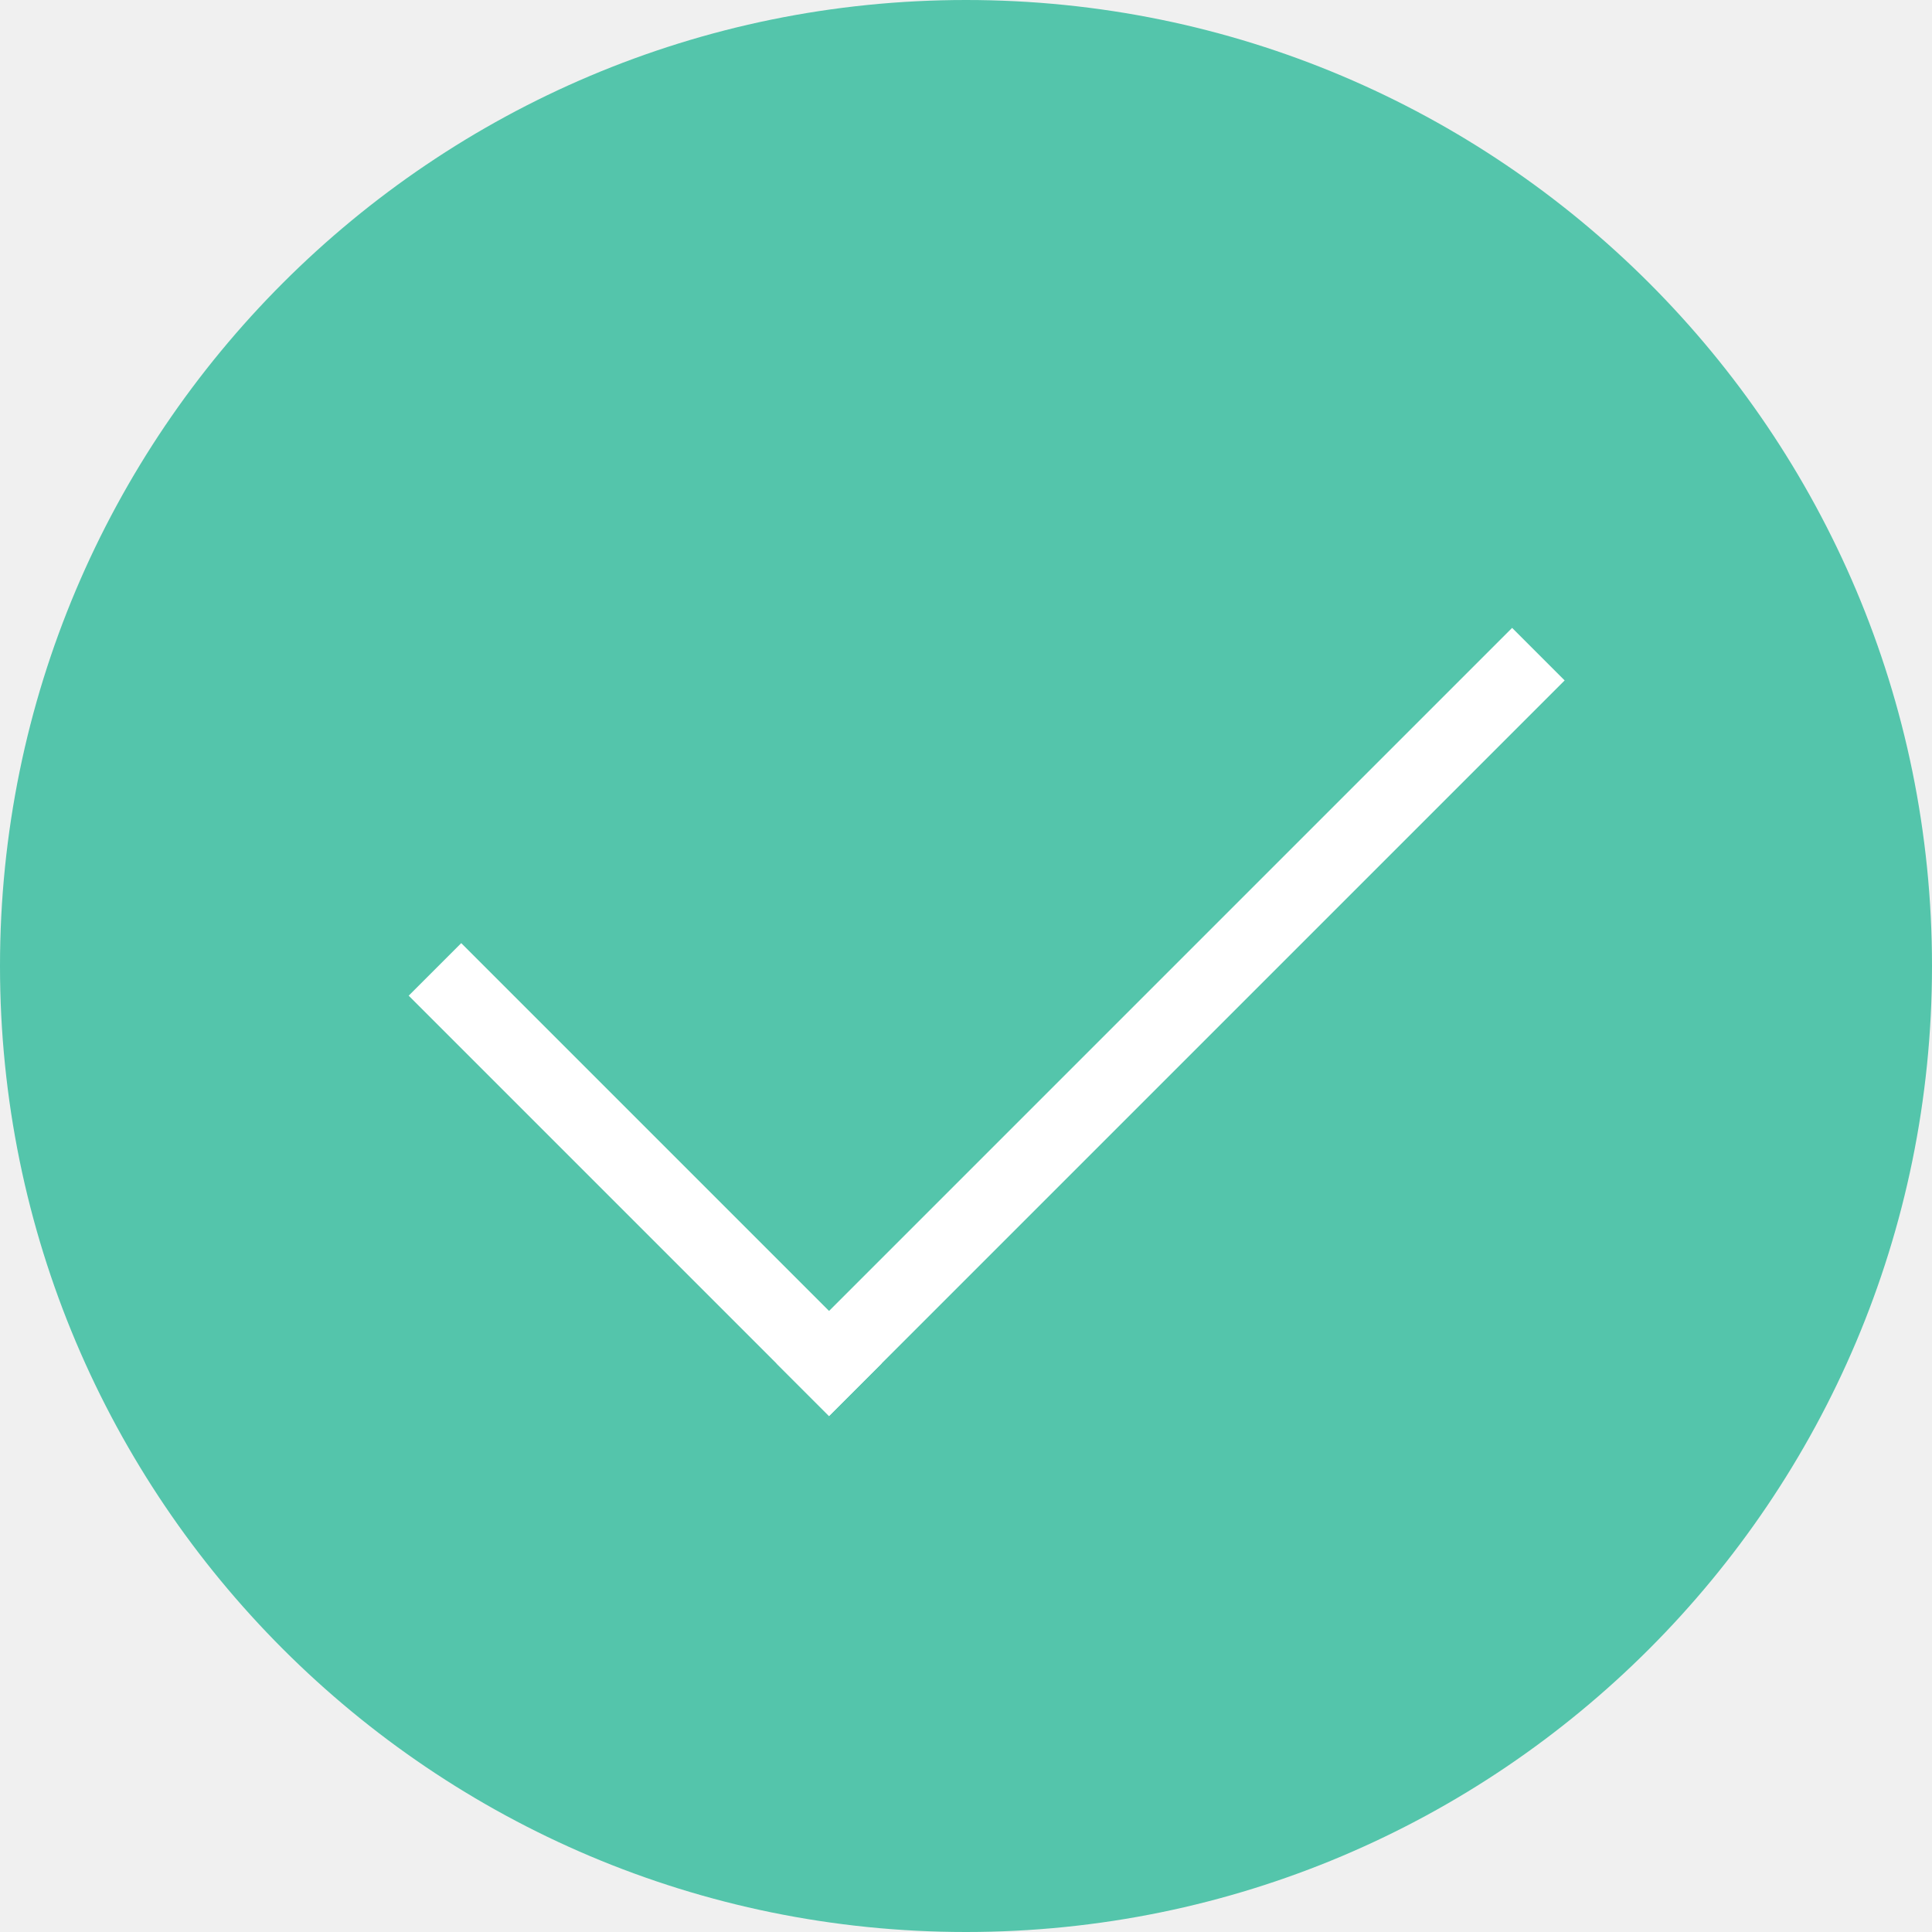
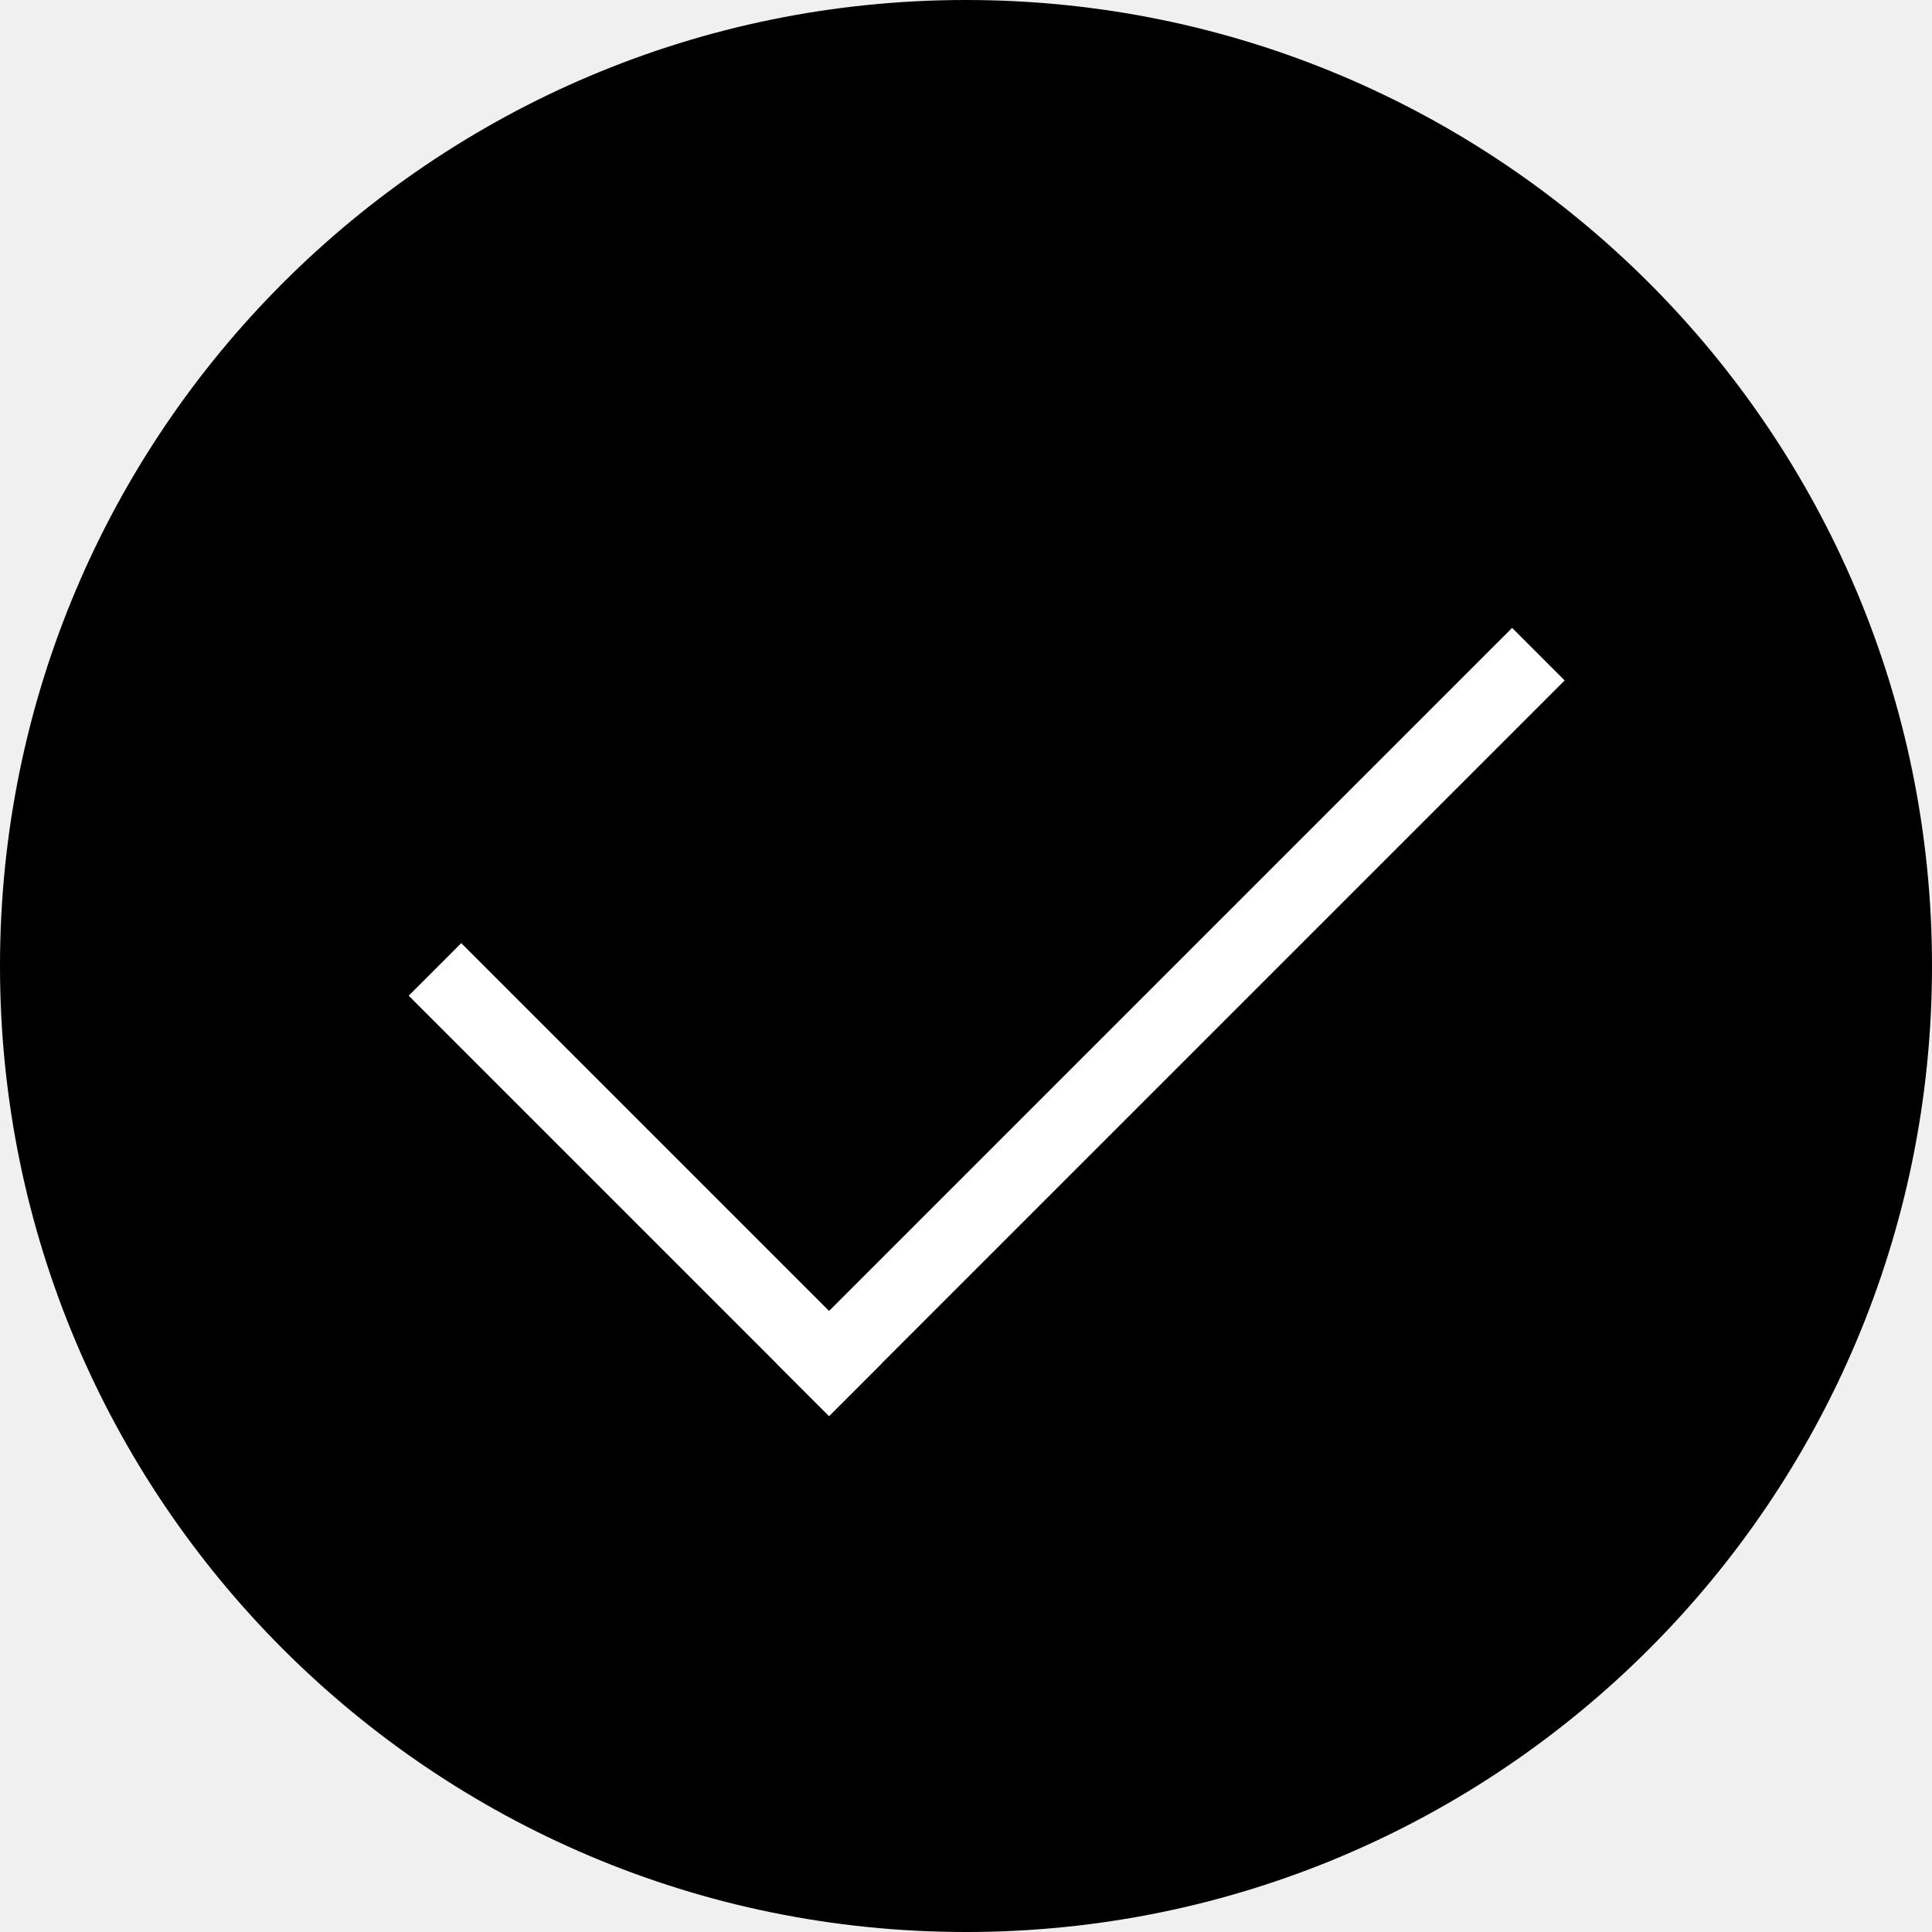
- <svg xmlns="http://www.w3.org/2000/svg" width="56px" height="56px" viewBox="0 0 56 56" version="1.1">
-   <g id="1" stroke="none" stroke-width="1" fill="none" fill-rule="evenodd">
+ <svg xmlns="http://www.w3.org/2000/svg" width="56px" height="56px" version="1.1" viewBox="0 0 56 56">
+   <g id="1" fill-rule="evenodd" stroke="none" stroke-width="1">
    <g id="注册成功-激活账号" transform="translate(-692, -256)">
      <g id="分组-3" transform="translate(692, 256)">
        <g id="分组-2">
-           <circle id="椭圆形" fill="#54C5AB" cx="28" cy="28" r="28" />
-           <g id="分组" transform="translate(28.59915, 24.29145) rotate(-45) translate(-28.59915, -24.29145) translate(13.52222, 15.67607)" fill="#FFFFFF">
-             <rect id="矩形" x="2.27373675e-13" y="0" width="2.154" height="17.231" />
-             <polygon id="矩形-copy" transform="translate(15.07692, 16.15385) rotate(-270) translate(-15.07692, -16.15385) " points="14 1.077 16.154 1.077 16.154 31.231 14 31.231" />
+           <circle id="椭圆形" cx="28" cy="28" r="28" />
+           <g id="分组" fill="#FFFFFF" transform="translate(28.59915, 24.29145) rotate(-45) translate(-28.59915, -24.29145) translate(13.52222, 15.67607)">
+             <rect id="矩形" width="2.154" height="17.231" x="2.27373675e-13" y="0" />
+             <polygon id="矩形-copy" points="14 1.077 16.154 1.077 16.154 31.231 14 31.231" transform="translate(15.07692, 16.15385) rotate(-270) translate(-15.07692, -16.15385) " />
          </g>
        </g>
      </g>
    </g>
  </g>
</svg>
